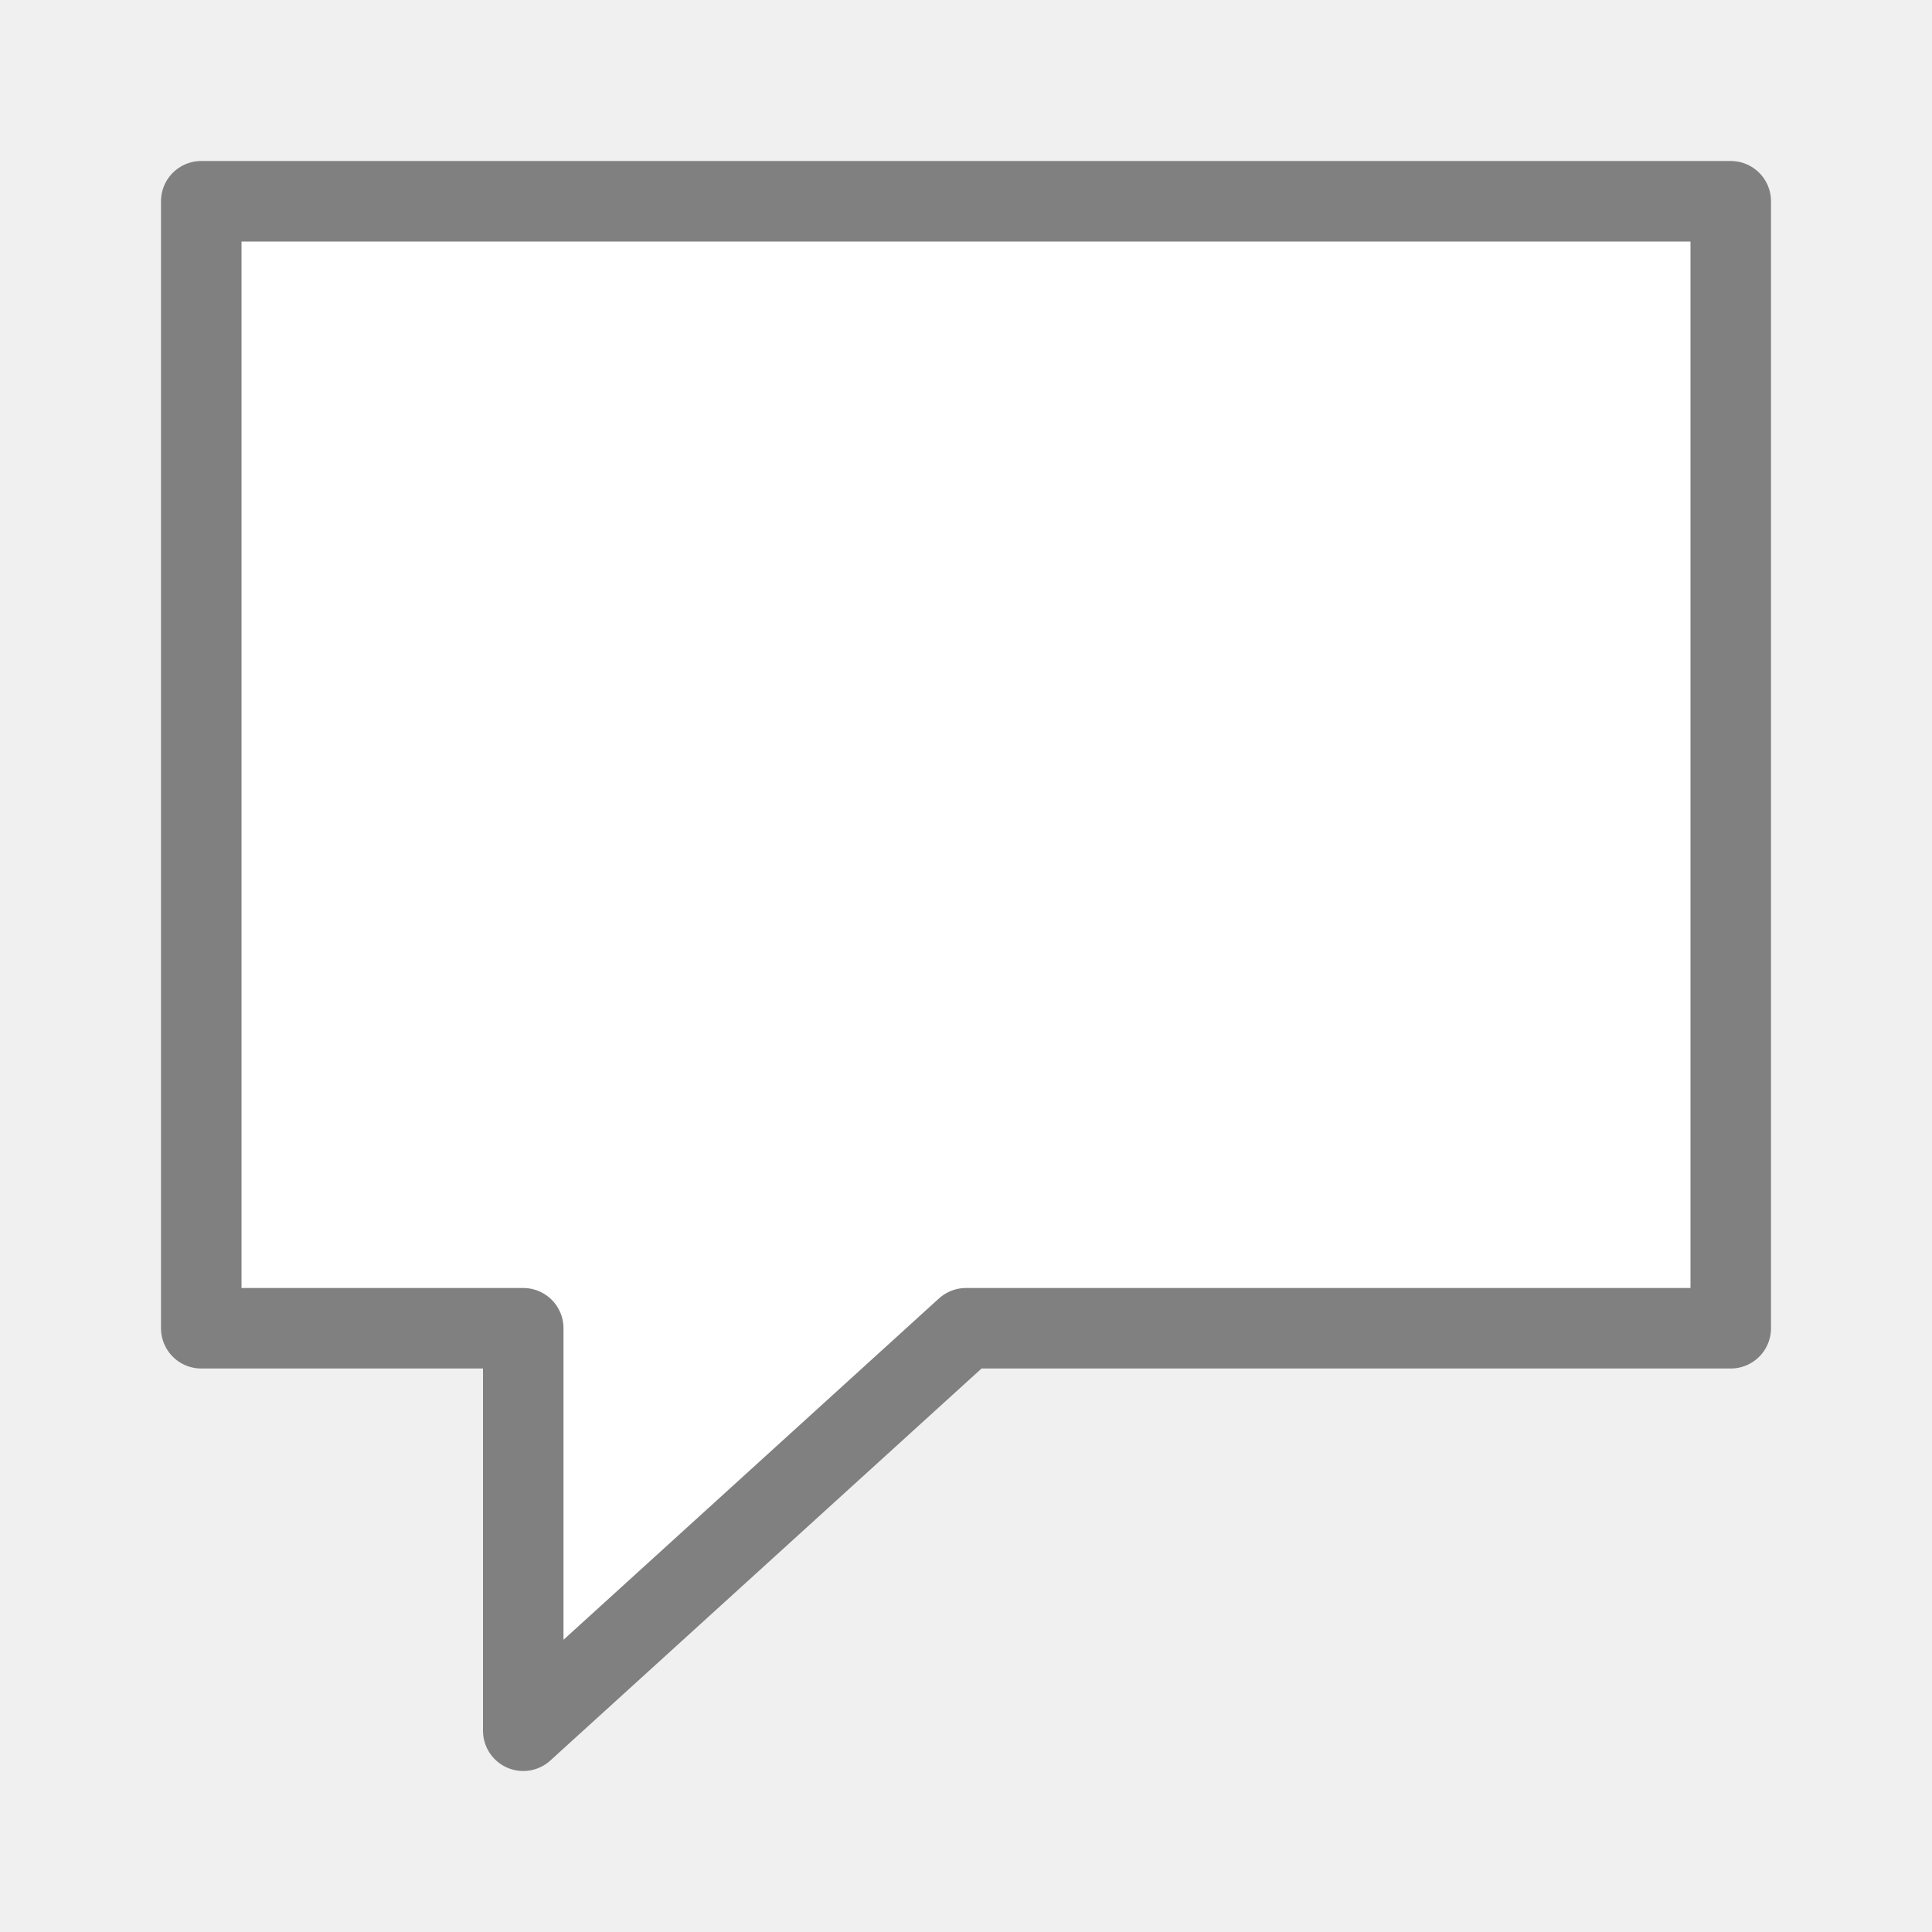
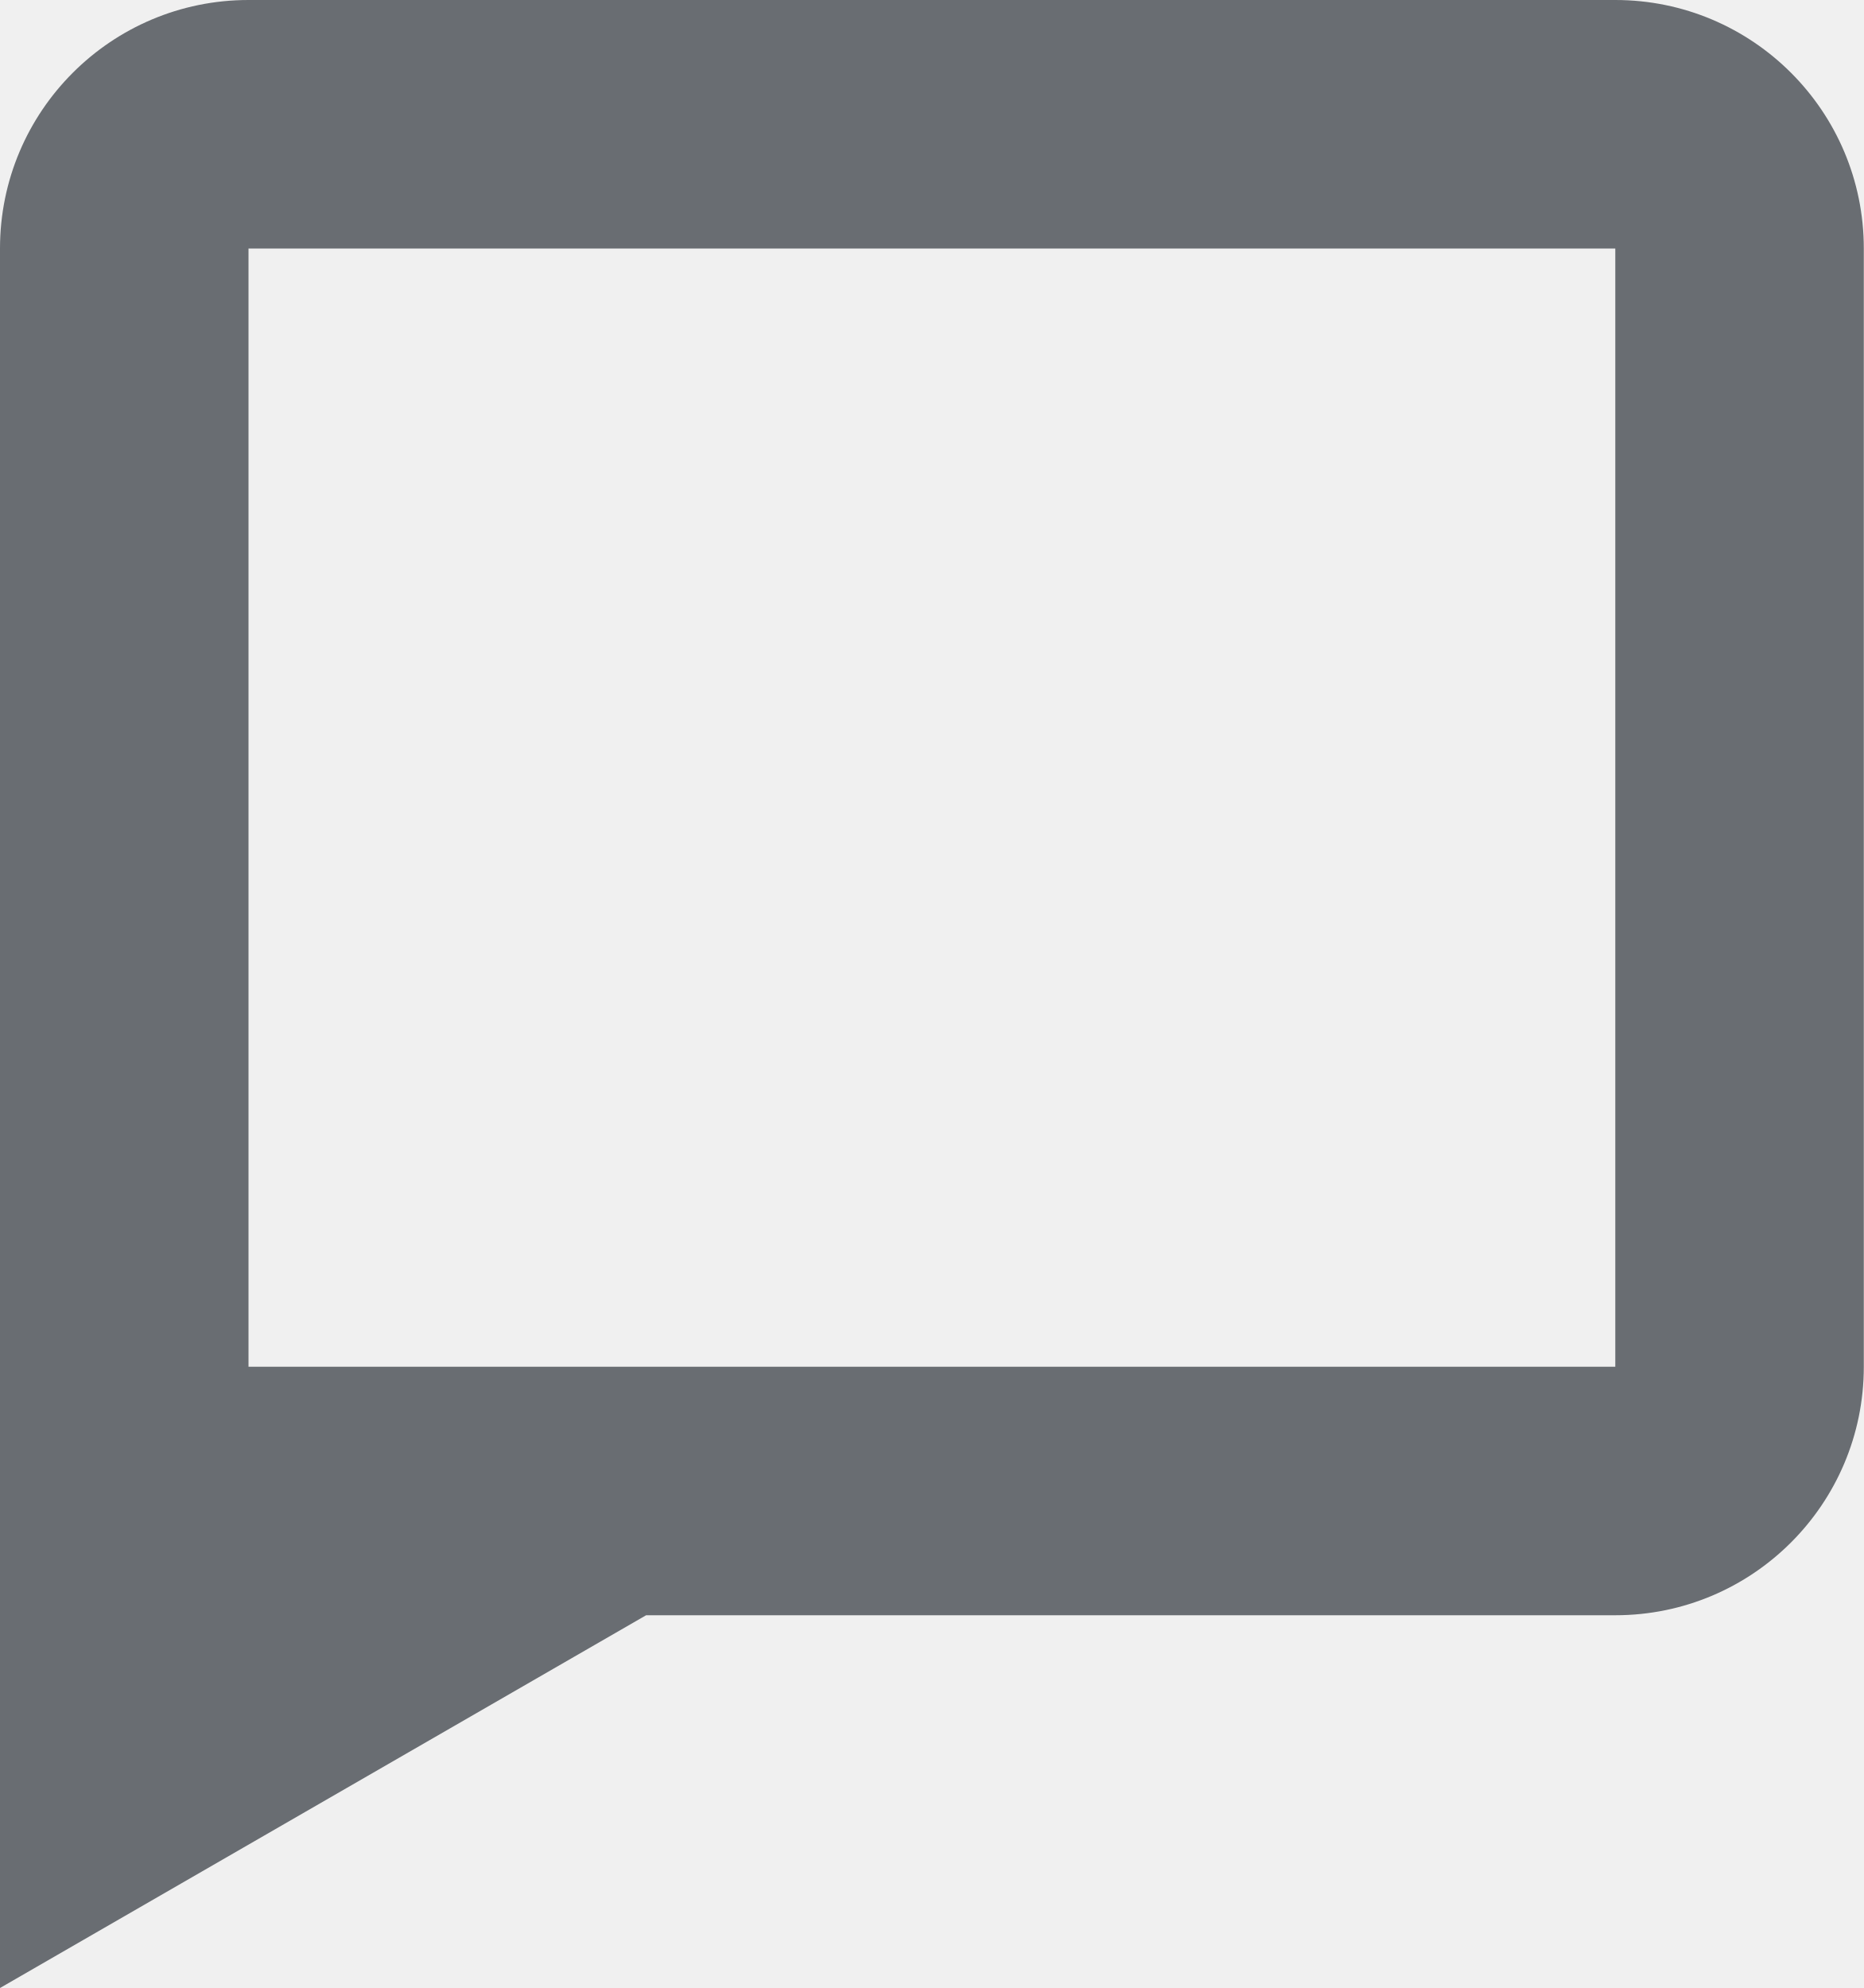
- <svg xmlns="http://www.w3.org/2000/svg" viewBox="0 0 24 24">
-   <path d="m2.5 2.5c0-0 0 14 0 14h4v5l5.5-5h9.5v-14z" fill="#fff" stroke="#808080" stroke-linecap="round" stroke-linejoin="round" />
+ <svg xmlns="http://www.w3.org/2000/svg" id="Layer_1" data-name="Layer 1" viewBox="0 0 15 16">
+   <path d="M4.5,20V6a2,2,0,0,1,2-2h11a2,2,0,0,1,2,2v9a2,2,0,0,1-2,2H9.7Zm13-14H6.5v9h11Z" transform="translate(-4.5 -4)" fill="#696d72" fill-rule="evenodd" />
</svg>
